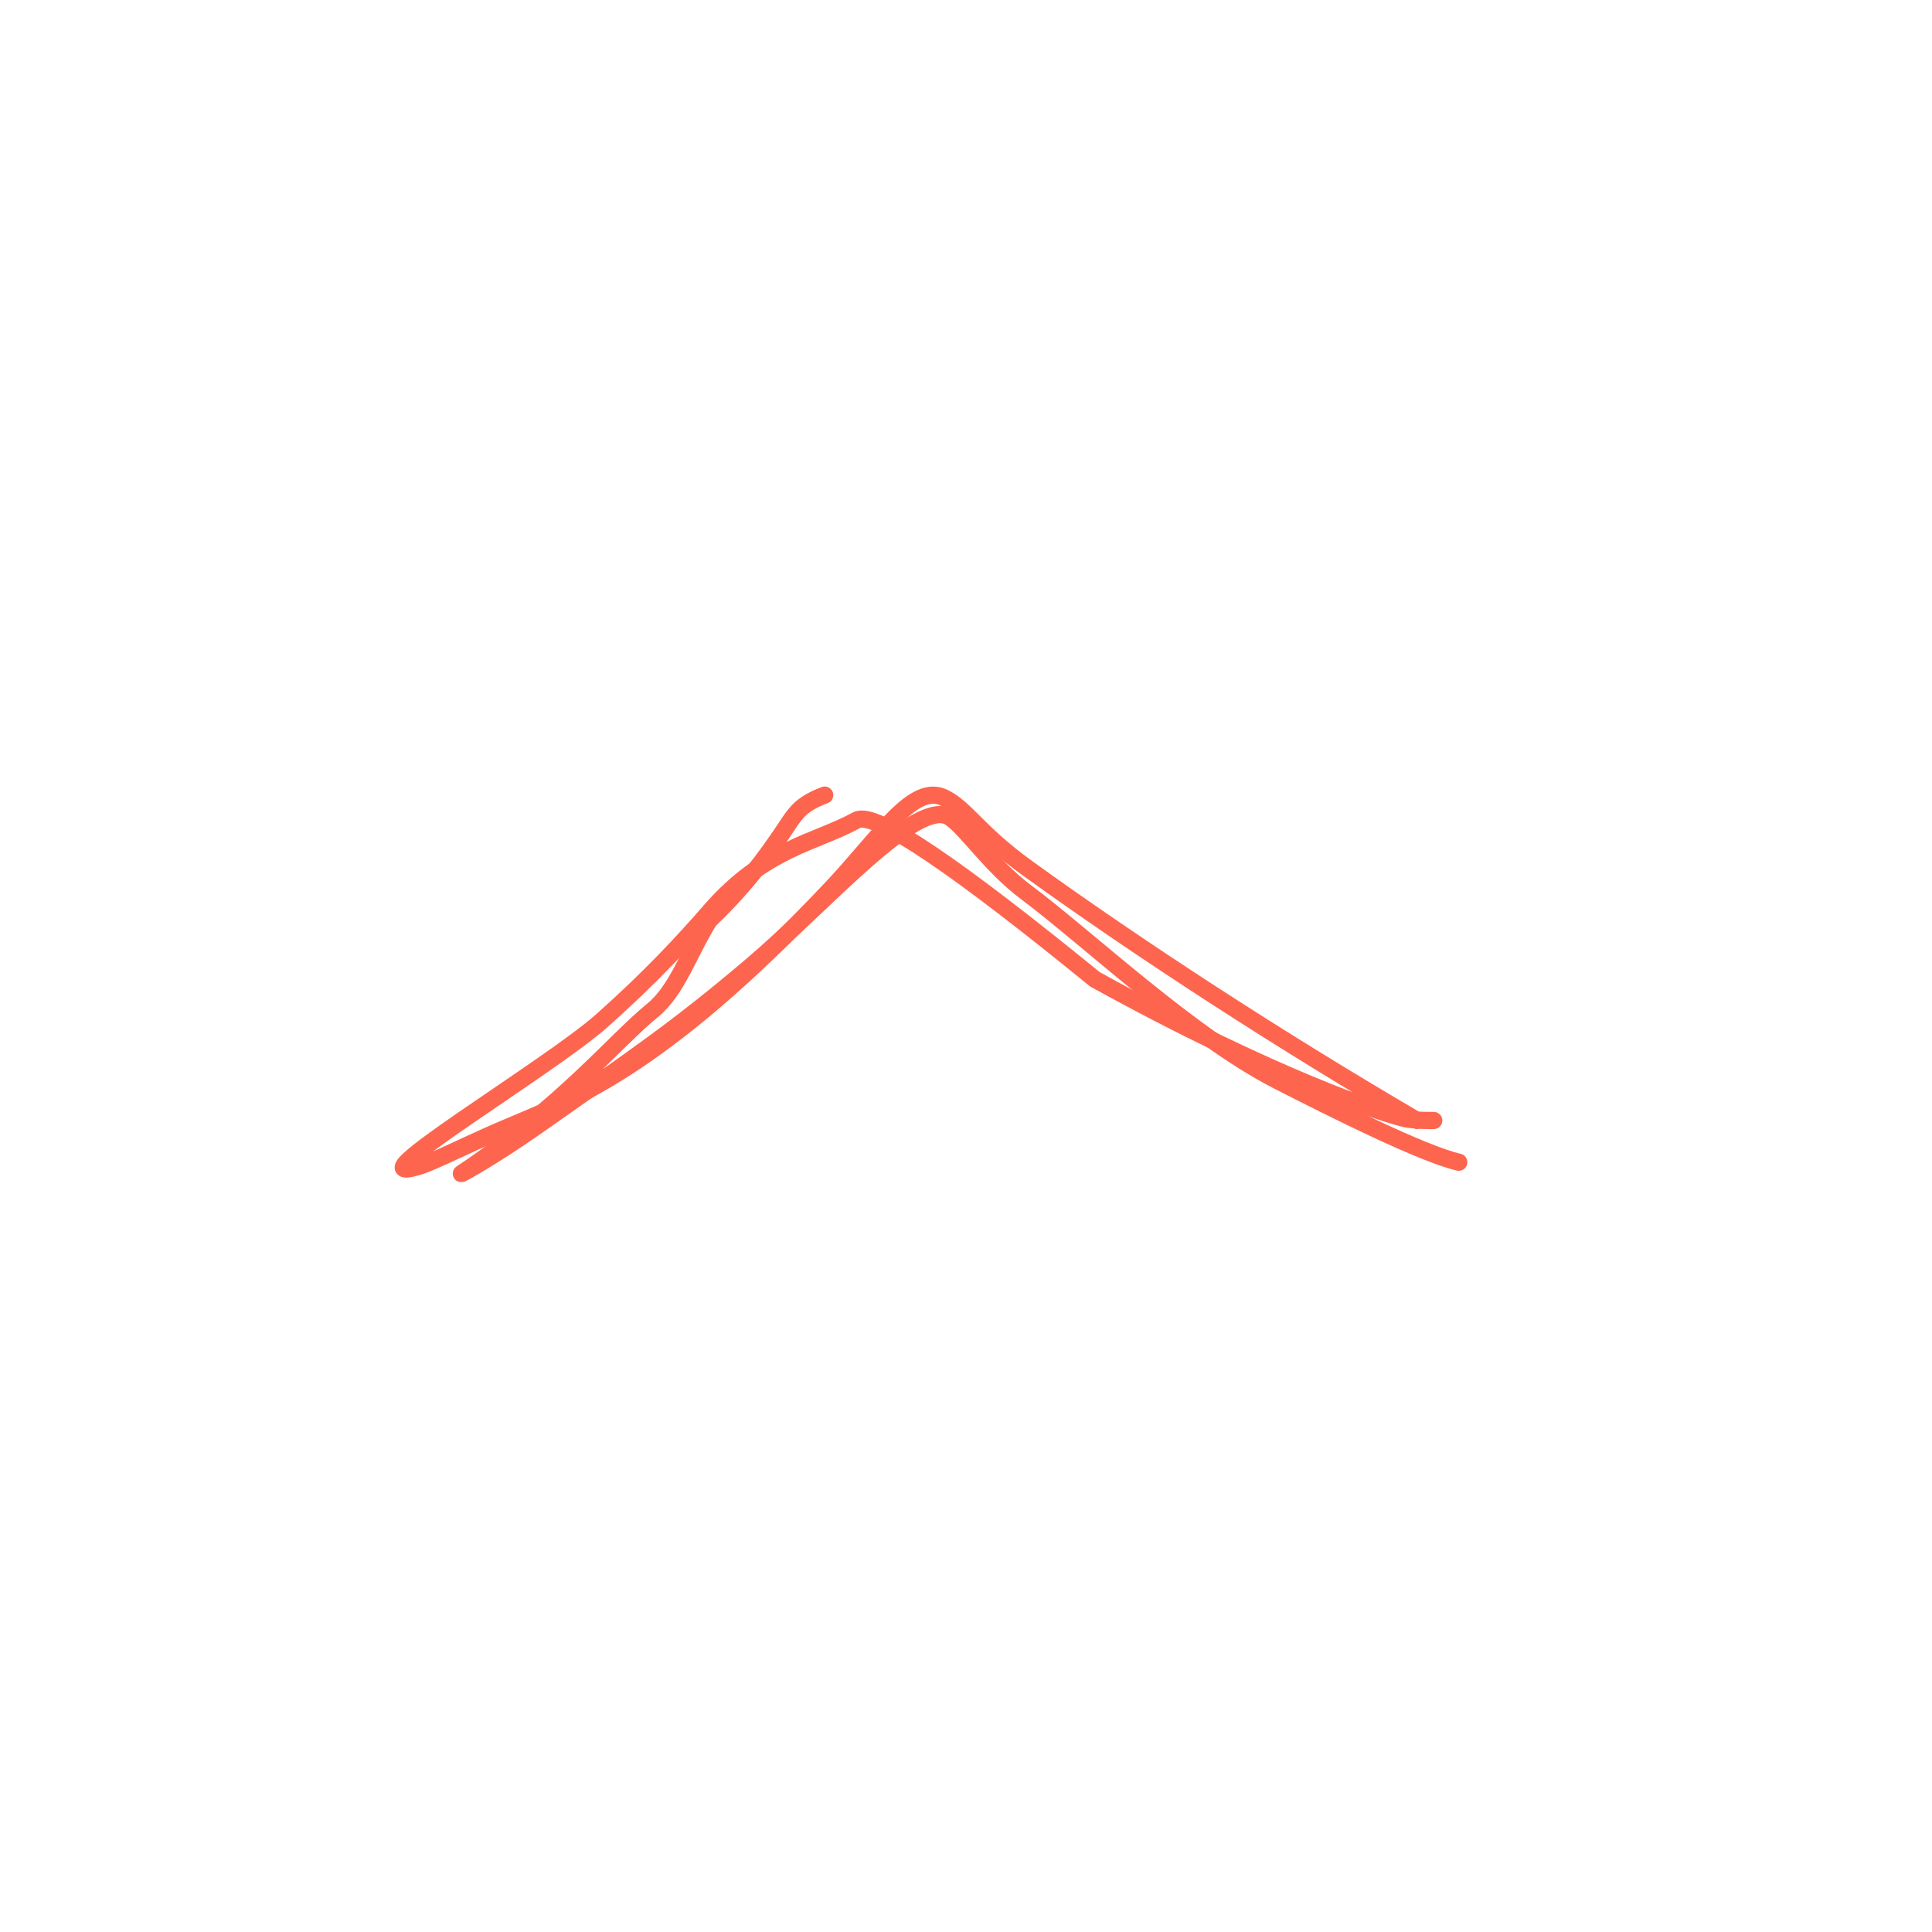
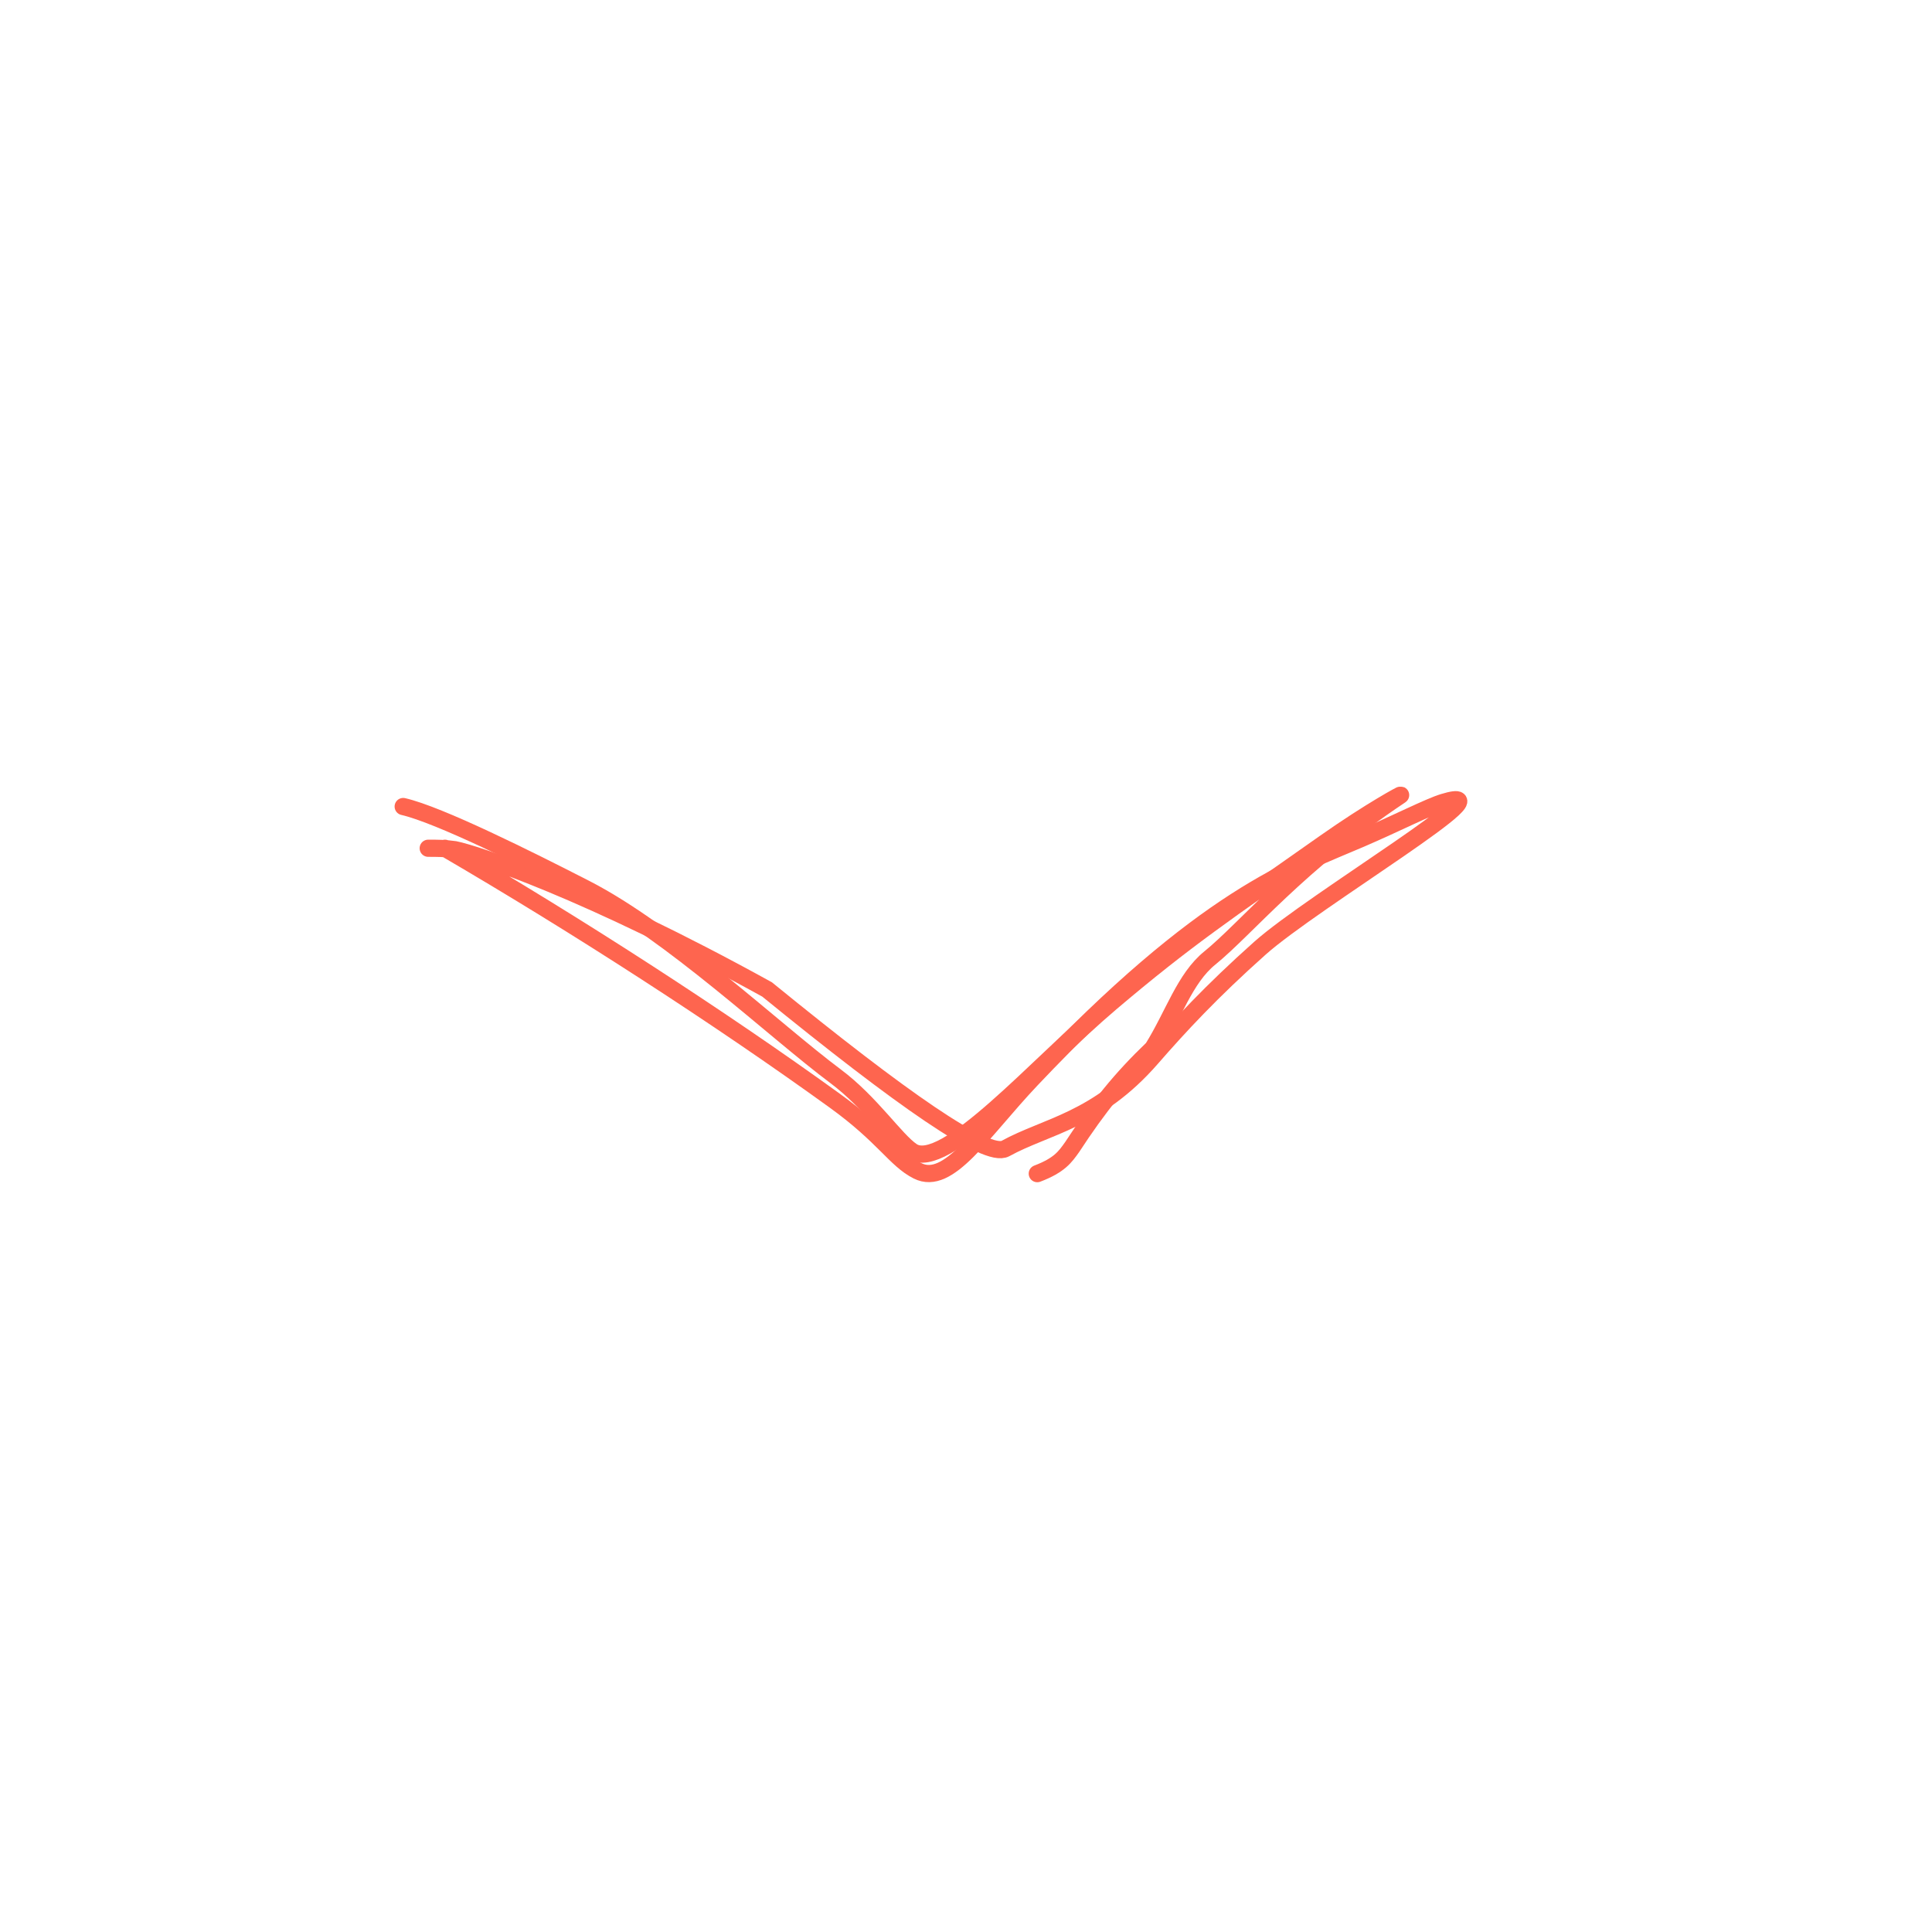
<svg xmlns="http://www.w3.org/2000/svg" width="2247" height="2247" viewBox="0 0 2247 2247" fill="none">
-   <path d="M1648.1 1303.17C1494.39 1213.5 1328.75 1106.47 1194.55 1009.49C1137.1 967.964 1124.2 941.027 1098.44 928.025C1062.21 909.739 1023.96 973.049 966.129 1034.18C763.762 1248.09 661.824 1280.26 582.643 1314.37C542.159 1331.81 503.268 1351.59 486.966 1356.54C402.581 1382.15 638.341 1242.03 700.202 1186.92C756.658 1136.62 793.987 1096.28 826.349 1059.12C889.649 986.424 949.244 979.842 996.161 953.933C1017.74 942.014 1116.73 1011.28 1273.39 1138.93C1482.55 1254.45 1612.39 1296.66 1636.6 1301.52C1648 1303.17 1657.61 1303.17 1667.5 1303.17" stroke="#FE654F" stroke-width="20" stroke-linecap="round" />
-   <path d="M1696.61 1351.68C1654.79 1342.08 1551.64 1290.55 1484.98 1256.39C1385.57 1205.46 1264.03 1090.46 1193.77 1038.01C1152.48 1007.18 1124.2 963.637 1104.84 950.682C1067.45 925.661 959.918 1050.29 873.702 1123.41C785.874 1197.89 739.452 1228.64 624.805 1309.33C571.187 1347.06 532.281 1367.79 536.939 1364.69C655.197 1285.85 716.358 1209.62 758.471 1175.51C787.748 1151.8 800.585 1109.29 824.796 1070.42C862.009 1034.76 887.917 1002.55 918.581 955.631C926.732 944.229 933.136 934.623 959.142 924.725" stroke="#FE654F" stroke-width="20" stroke-linecap="round" />
+   <path d="M517.452 986.551C671.156 1076.21 836.797 1183.24 970.997 1280.23C1028.45 1321.75 1041.35 1348.69 1067.11 1361.69C1103.34 1379.98 1141.59 1316.67 1199.42 1255.53C1401.79 1041.62 1503.72 1009.45 1582.91 975.343C1623.39 957.904 1662.28 938.13 1678.58 933.181C1762.97 907.564 1527.21 1047.68 1465.35 1102.8C1408.89 1153.1 1371.56 1193.43 1339.2 1230.6C1275.9 1303.29 1216.3 1309.87 1169.39 1335.78C1147.8 1347.7 1048.82 1278.43 892.156 1150.78C682.995 1035.26 553.161 993.052 528.95 988.2C517.549 986.551 507.942 986.551 498.044 986.551" stroke="#FE654F" stroke-width="20" stroke-linecap="round" />
+   <path d="M468.934 938.033C510.756 947.639 613.905 999.165 680.569 1033.32C779.977 1084.26 901.52 1199.25 971.773 1251.7C1013.07 1282.53 1041.35 1326.08 1060.71 1339.03C1098.1 1364.06 1205.63 1239.43 1291.85 1166.31C1379.67 1091.83 1426.1 1061.07 1540.74 980.389C1594.36 942.654 1633.27 921.925 1628.61 925.03C1510.35 1003.87 1449.19 1080.09 1407.08 1114.2C1377.8 1137.91 1364.96 1180.43 1340.75 1219.29C1303.54 1254.95 1277.63 1287.17 1246.97 1334.08C1238.82 1345.49 1232.41 1355.09 1206.41 1364.99" stroke="#FE654F" stroke-width="20" stroke-linecap="round" />
</svg>
